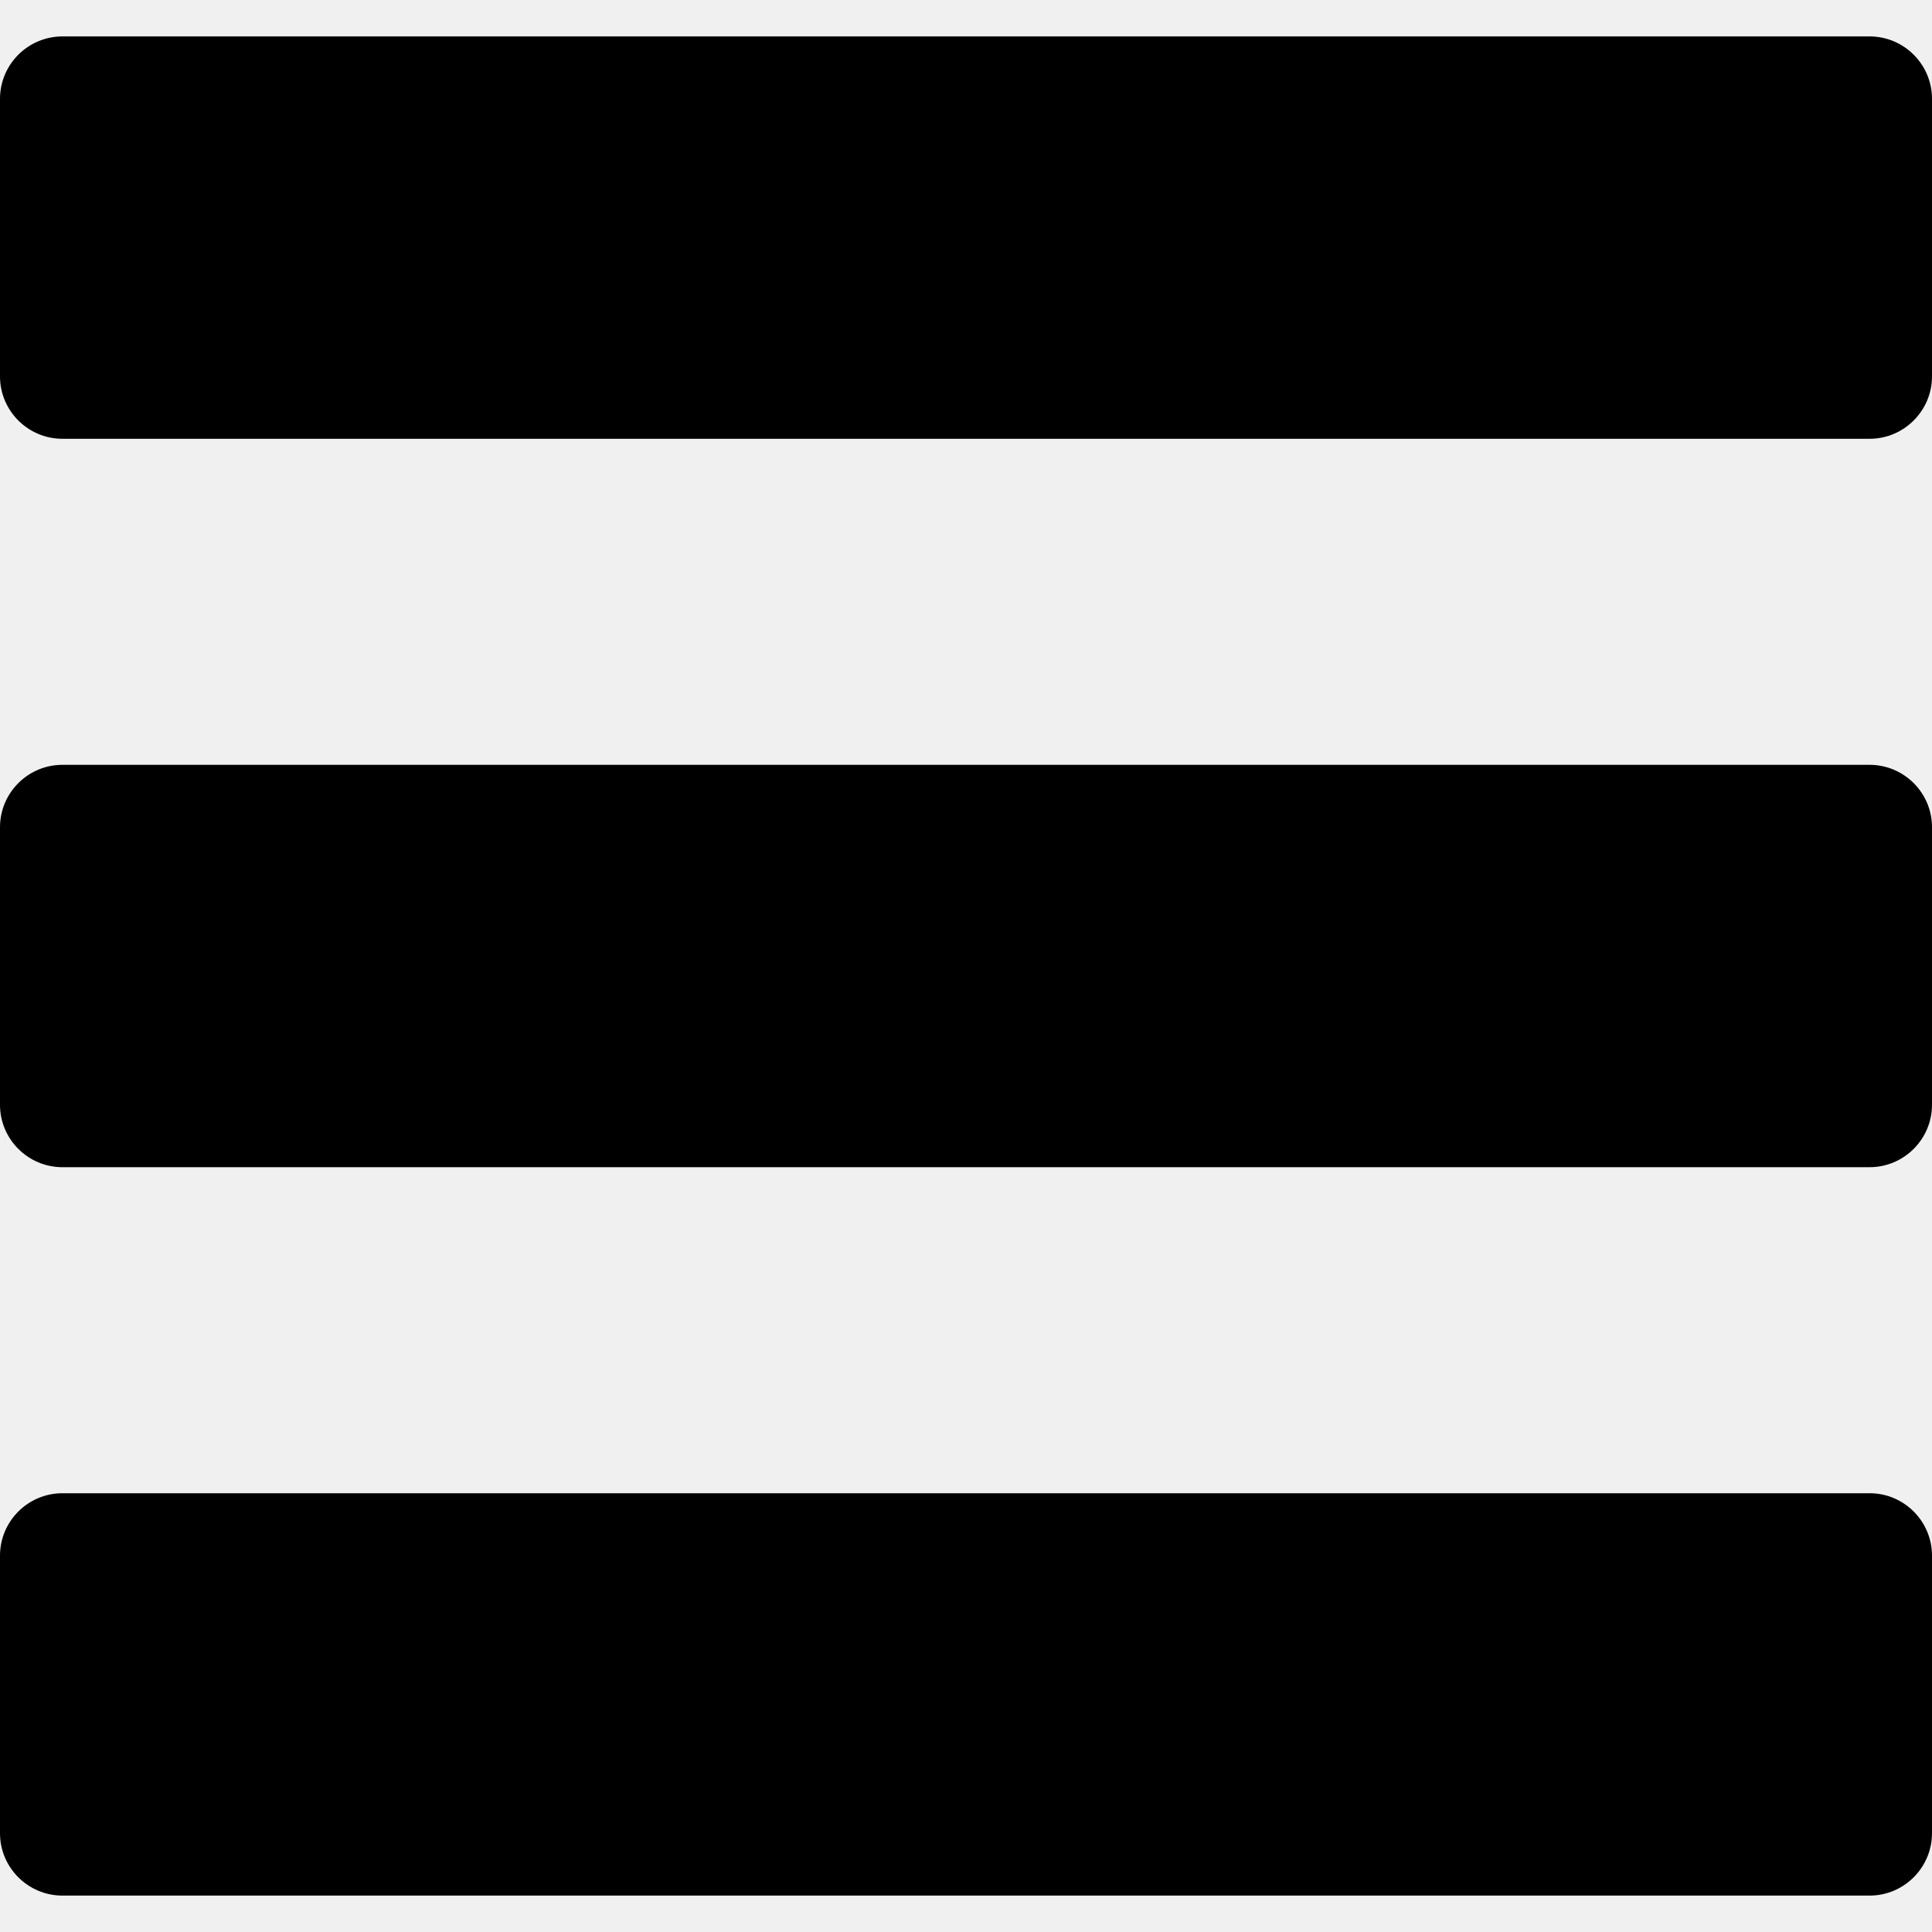
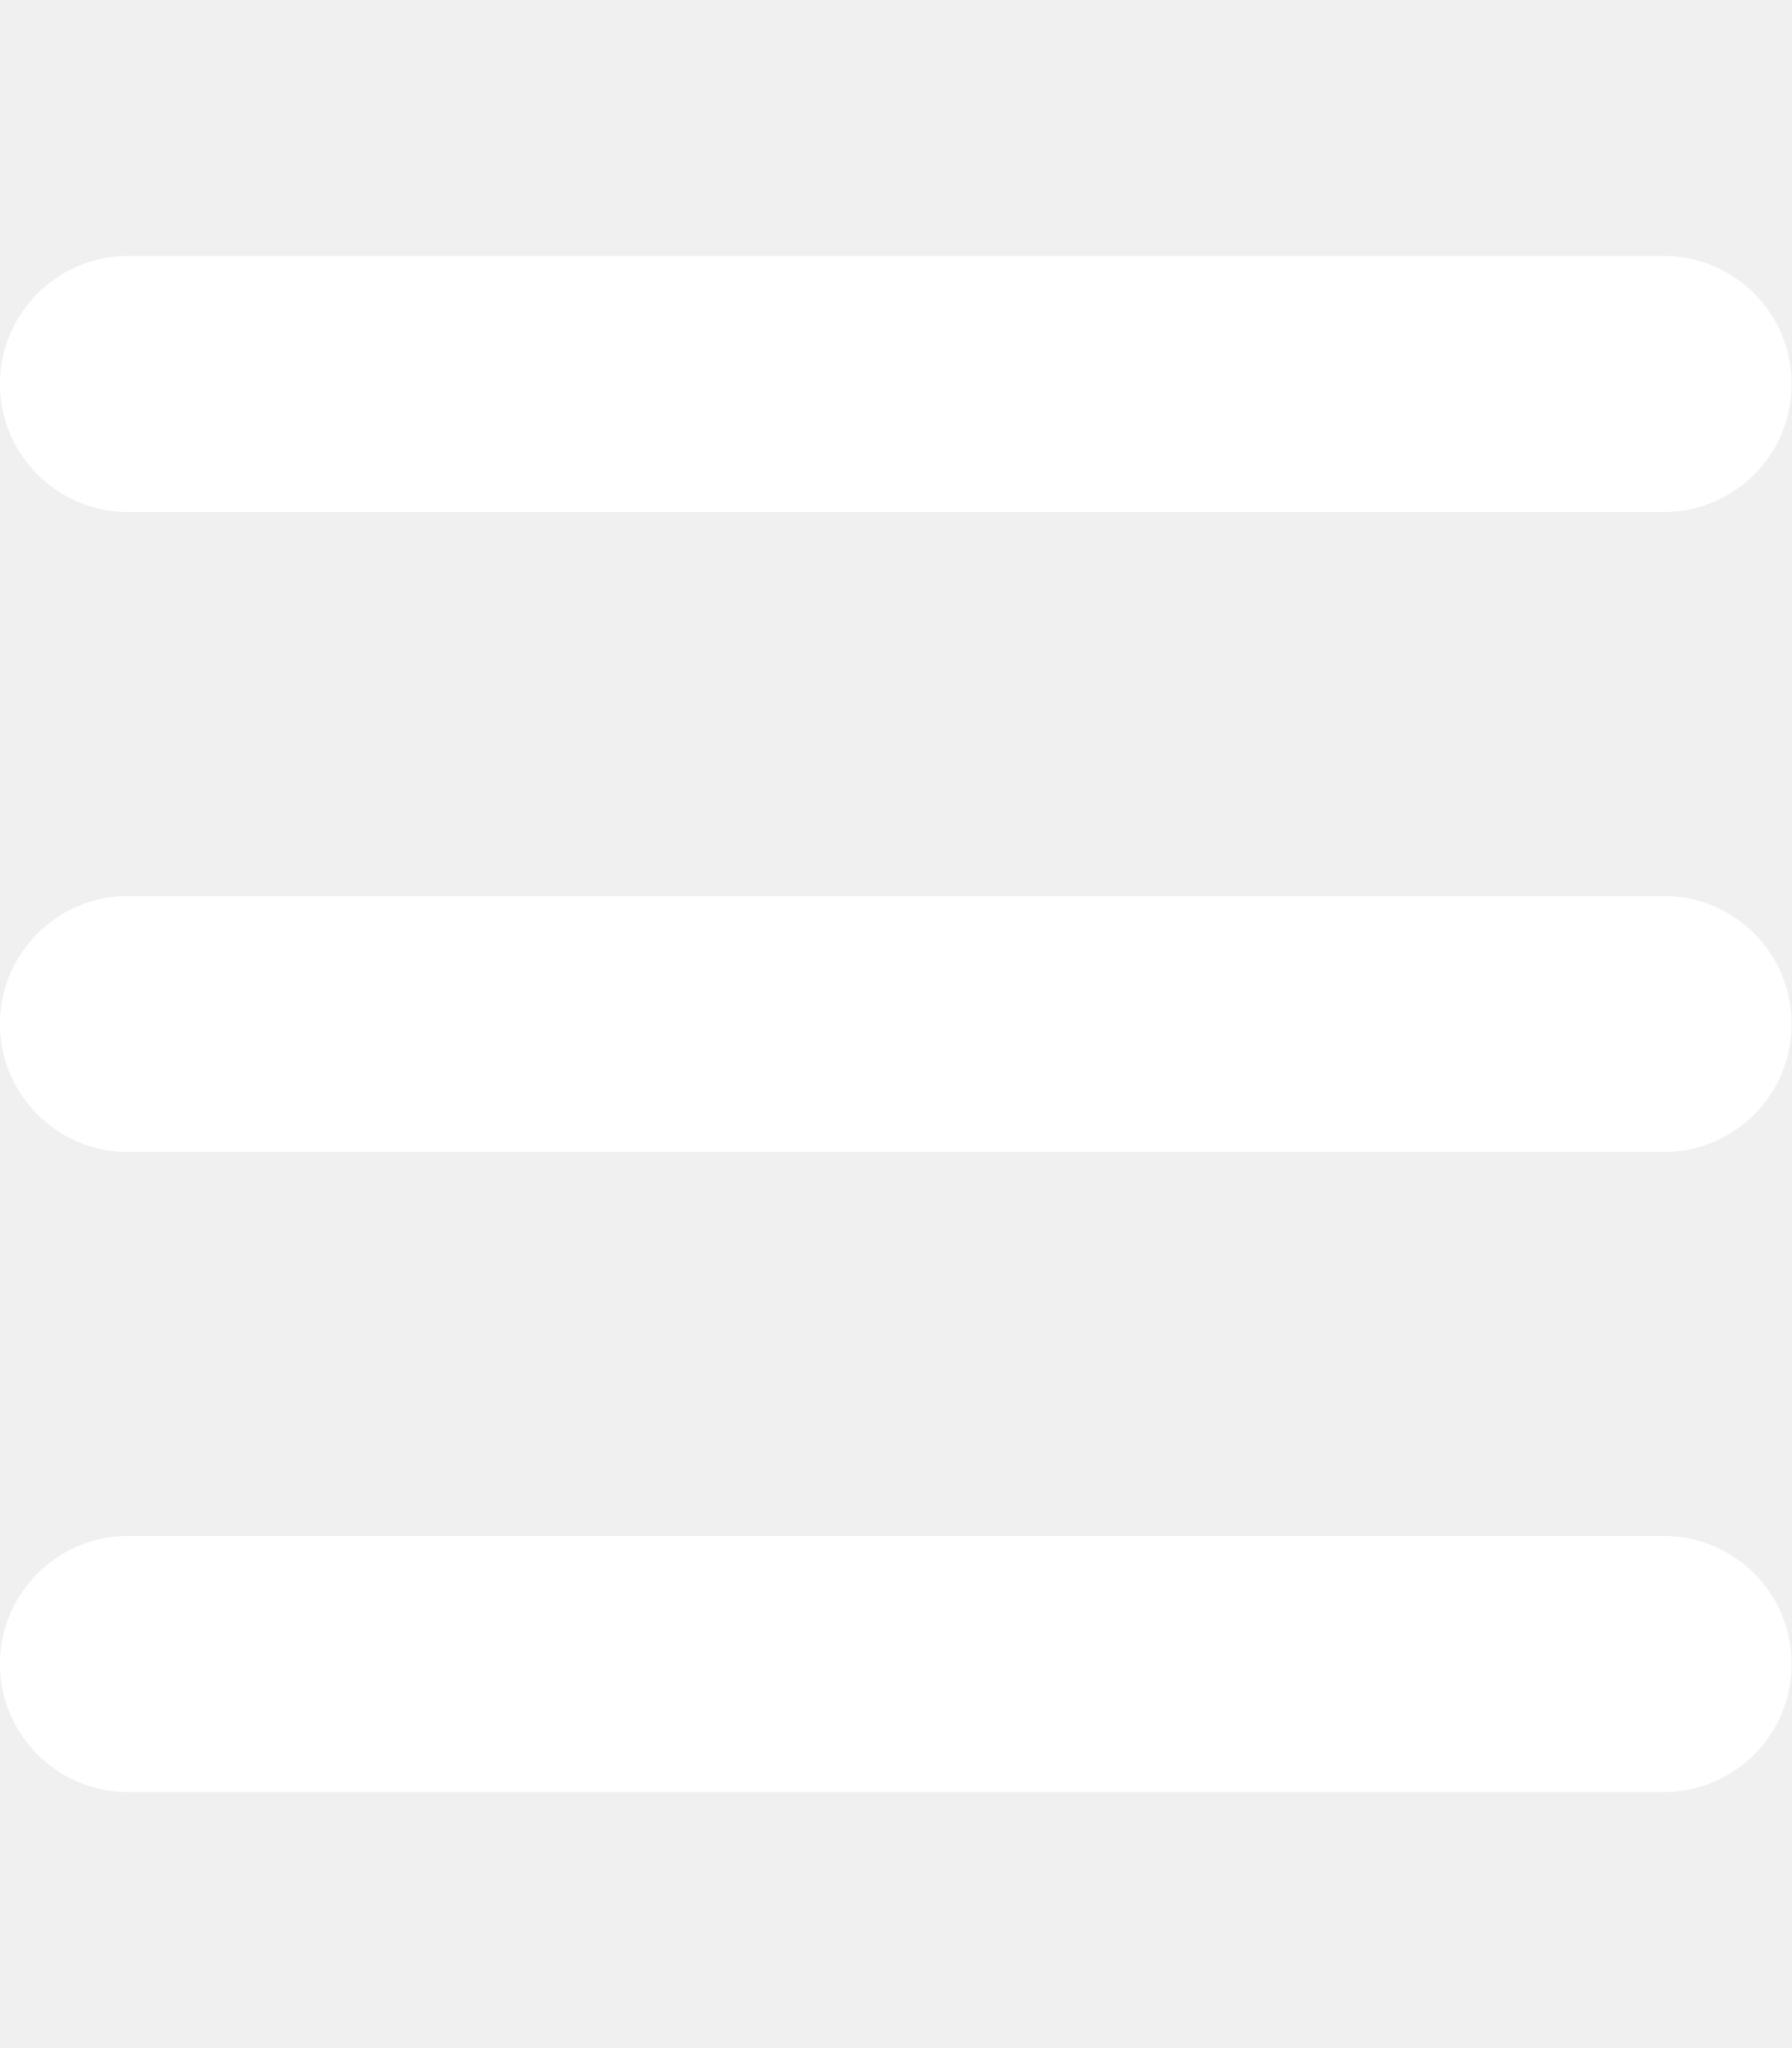
- <svg xmlns="http://www.w3.org/2000/svg" version="1.1" id="Capa_1" x="0px" y="0px" width="92.833px" height="92.833px" viewBox="0 0 92.833 92.833" style="enable-background:new 0 0 92.833 92.833;" xml:space="preserve">
-   <g>
-     <g>
-       <path d="M89.834,1.75H3c-1.654,0-3,1.346-3,3v13.334c0,1.654,1.346,3,3,3h86.833c1.653,0,3-1.346,3-3V4.75    C92.834,3.096,91.488,1.75,89.834,1.75z" />
-       <path d="M89.834,36.75H3c-1.654,0-3,1.346-3,3v13.334c0,1.654,1.346,3,3,3h86.833c1.653,0,3-1.346,3-3V39.75    C92.834,38.096,91.488,36.75,89.834,36.75z" />
-       <path d="M89.834,71.75H3c-1.654,0-3,1.346-3,3v13.334c0,1.654,1.346,3,3,3h86.833c1.653,0,3-1.346,3-3V74.75    C92.834,73.095,91.488,71.75,89.834,71.75z" />
-     </g>
-   </g>
-   <g>
- </g>
-   <g>
- </g>
-   <g>
- </g>
-   <g>
- </g>
-   <g>
- </g>
-   <g>
- </g>
-   <g>
- </g>
-   <g>
- </g>
-   <g>
- </g>
-   <g>
- </g>
-   <g>
- </g>
-   <g>
- </g>
-   <g>
- </g>
-   <g>
- </g>
-   <g>
- </g>
+ <svg xmlns="http://www.w3.org/2000/svg" viewBox="0 0 448 512" fill="white">
+   <path d="M0 96C0 78.33 14.33 64 32 64H416C433.7 64 448 78.33 448 96C448 113.7 433.7 128 416 128H32C14.33 128 0 113.7 0 96zM0 256C0 238.3 14.33 224 32 224H416C433.7 224 448 238.3 448 256C448 273.7 433.7 288 416 288H32C14.33 288 0 273.7 0 256zM416 448H32C14.33 448 0 433.7 0 416C0 398.3 14.33 384 32 384H416C433.7 384 448 398.3 448 416C448 433.7 433.7 448 416 448z" />
</svg>
